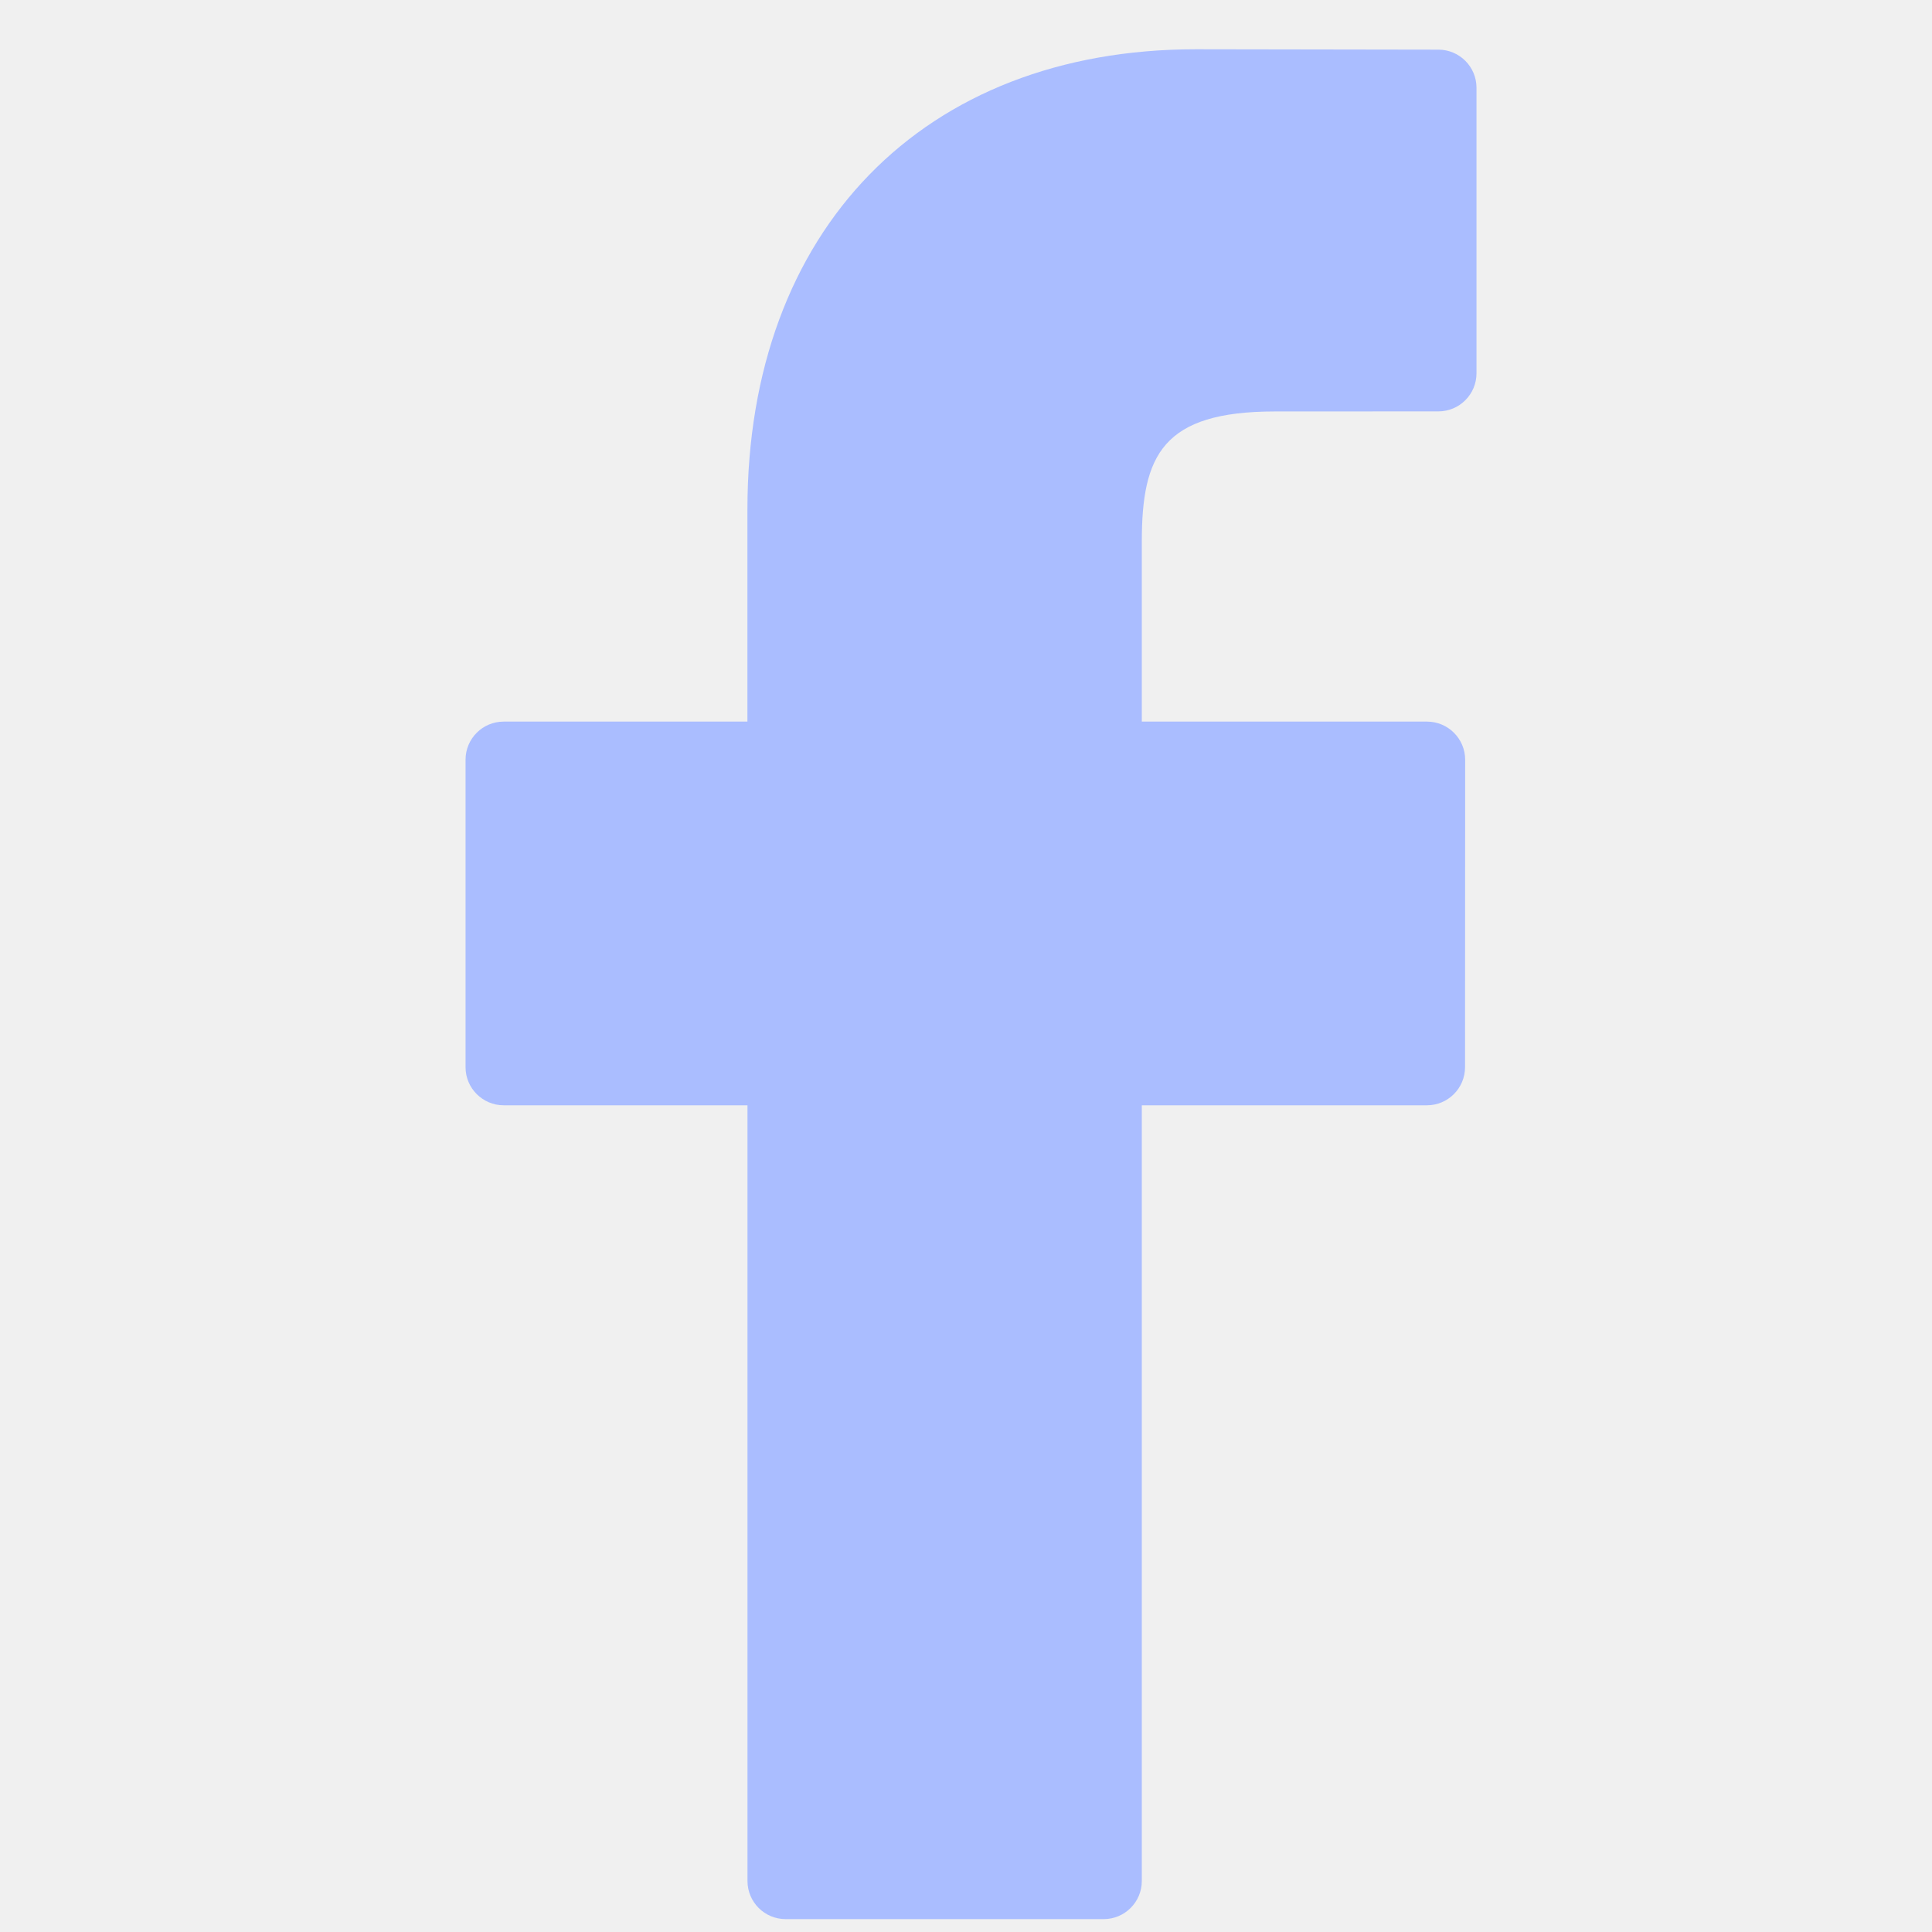
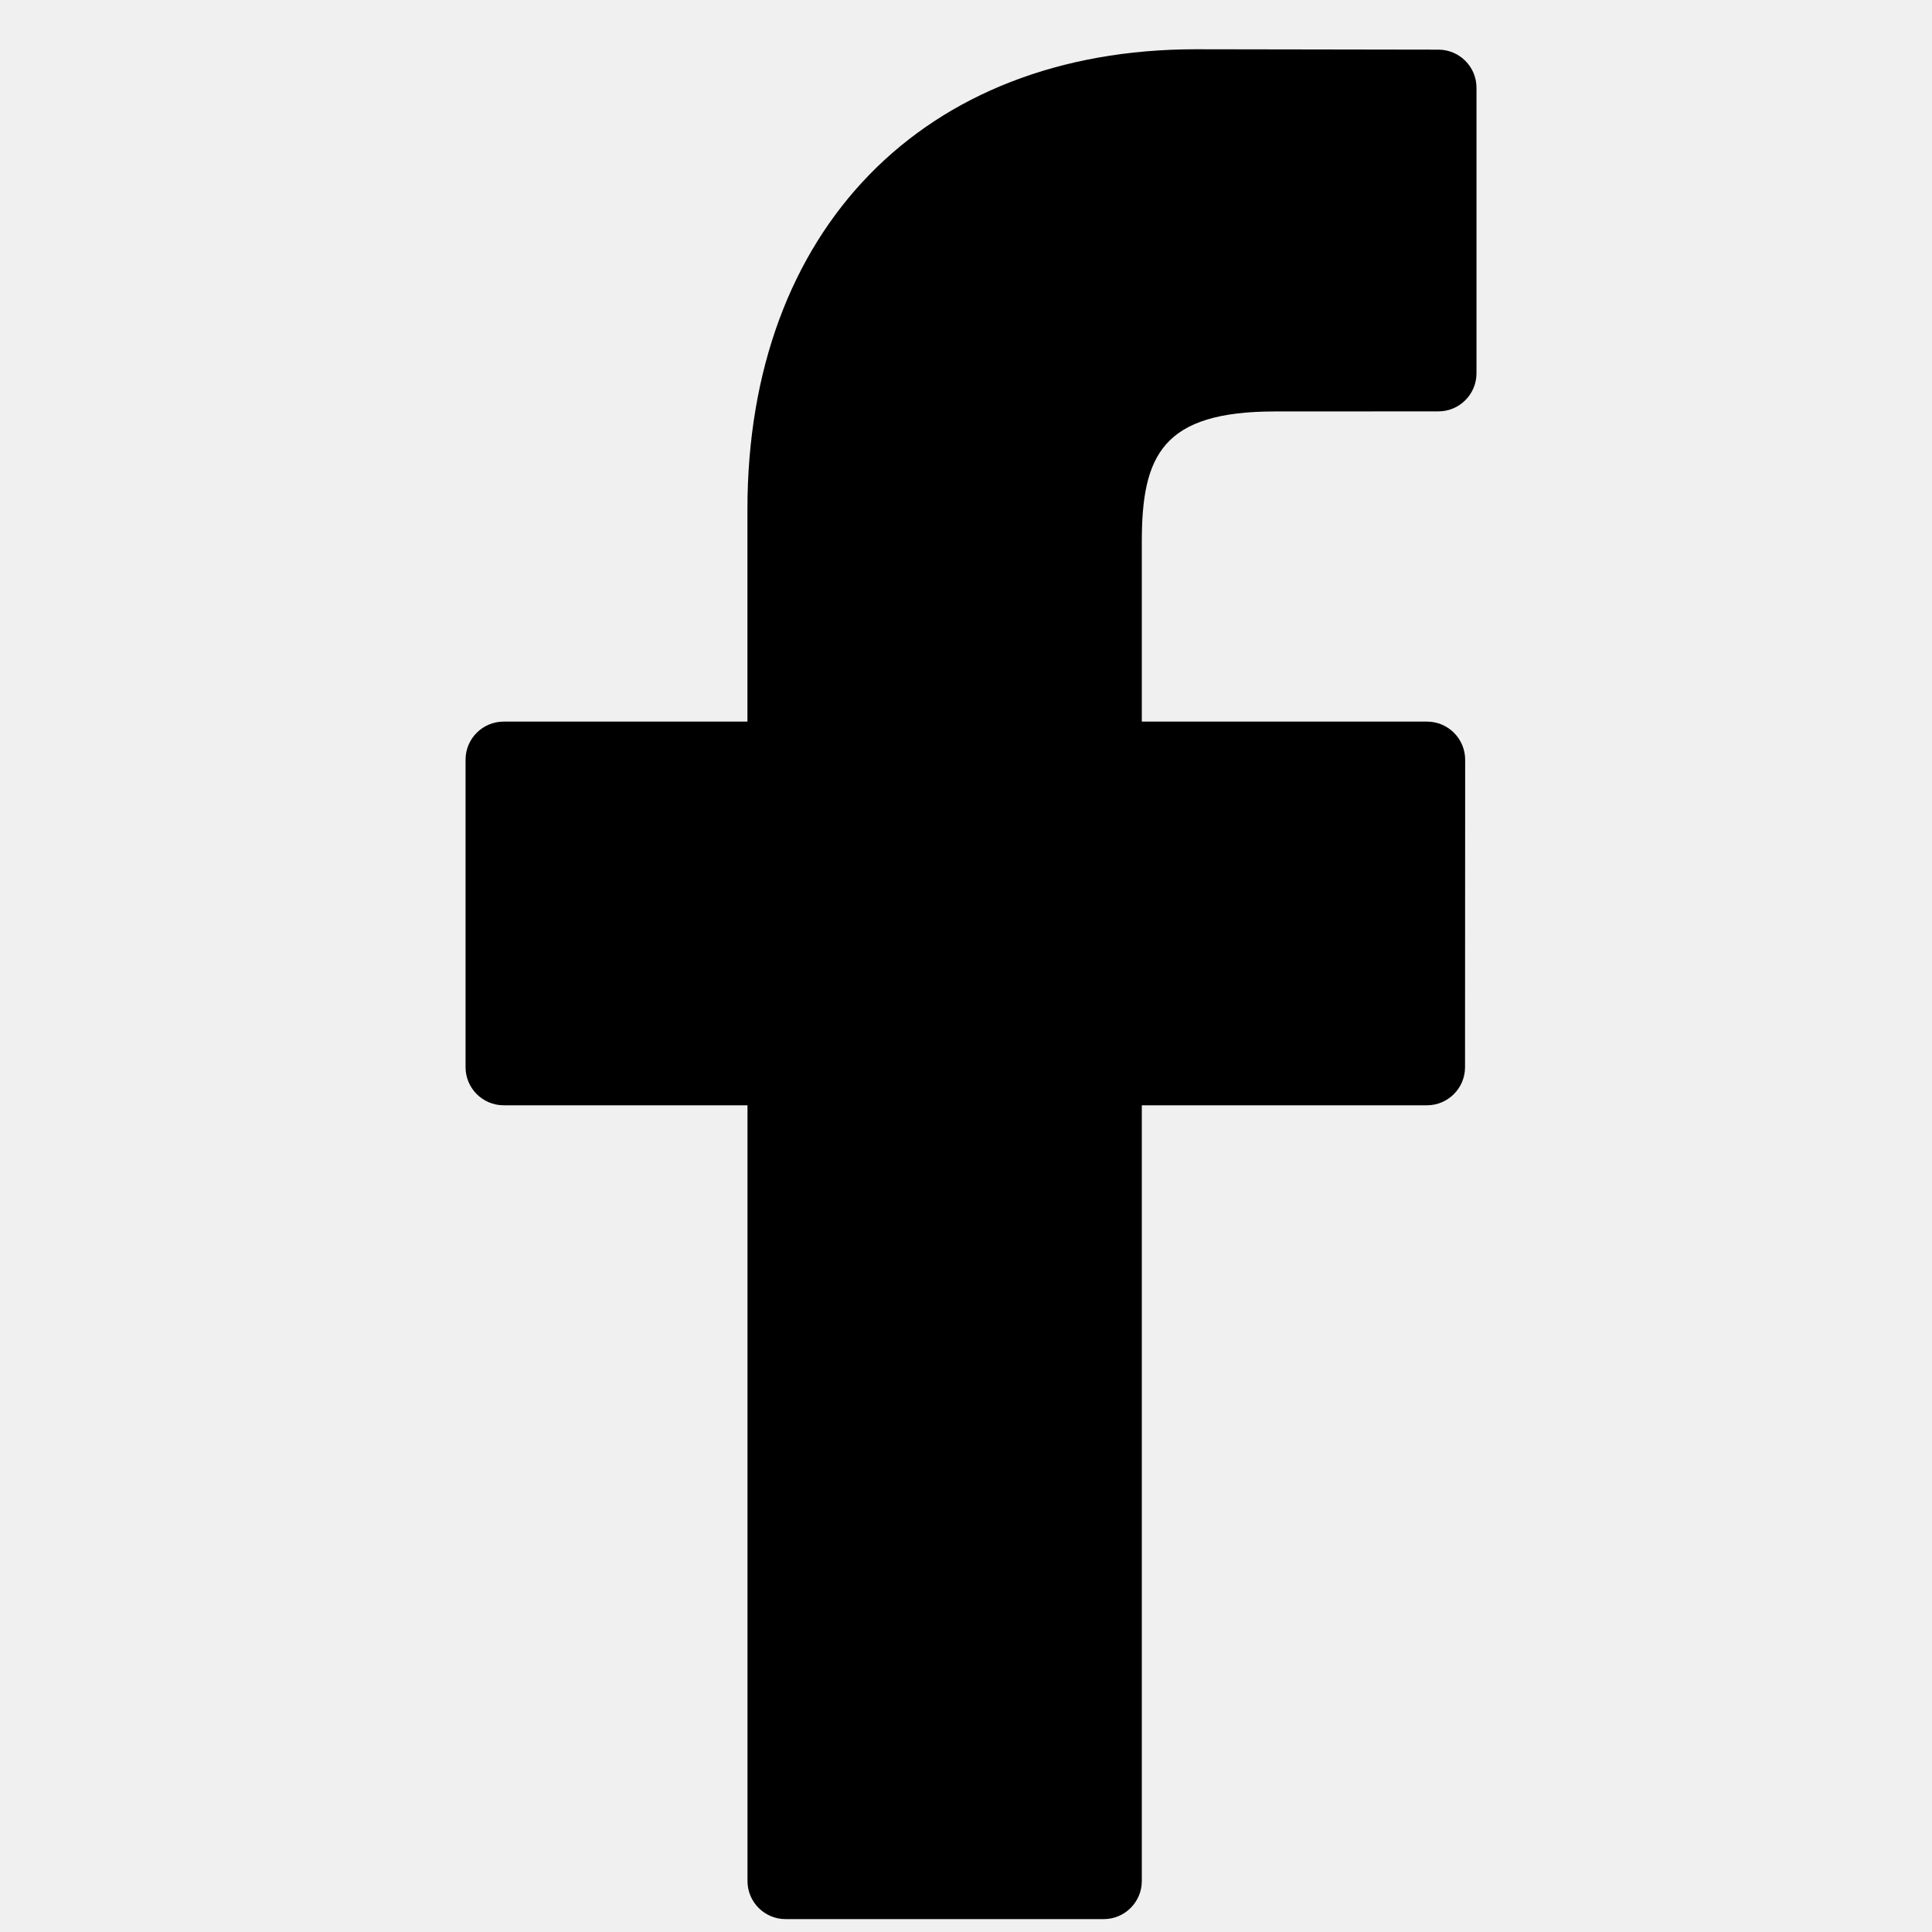
- <svg xmlns="http://www.w3.org/2000/svg" width="30" height="30" fill="none">
-   <g clip-path="url(#clip0)">
-     <path d="M22.336.771L18.57.765c-4.23 0-6.964 2.805-6.964 7.146v3.294H7.821a.592.592 0 00-.592.592v4.774c0 .327.266.592.592.592h3.786v12.045c0 .327.265.592.592.592h4.94a.592.592 0 00.591-.592V17.163h4.427a.592.592 0 00.592-.592l.002-4.774a.593.593 0 00-.593-.592H17.73V8.412c0-1.342.32-2.023 2.069-2.023l2.536-.001a.592.592 0 00.592-.592V1.363a.592.592 0 00-.591-.592z" fill="#AABDFF" />
-   </g>
-   <defs>
-     <clipPath id="clip0">
-       <path fill="#fff" transform="translate(.56 .765)" d="M0 0h29.035v29.035H0z" />
-     </clipPath>
-   </defs>
+ <svg xmlns="http://www.w3.org/2000/svg" width="30" height="30">
+   <path d="M22.336.771L18.57.765c-4.23 0-6.964 2.805-6.964 7.146v3.294H7.821a.592.592 0 00-.592.592v4.774c0 .327.266.592.592.592h3.786v12.045c0 .327.265.592.592.592h4.94a.592.592 0 00.591-.592V17.163h4.427a.592.592 0 00.592-.592l.002-4.774a.593.593 0 00-.593-.592H17.73V8.412c0-1.342.32-2.023 2.069-2.023l2.536-.001a.592.592 0 00.592-.592V1.363a.592.592 0 00-.591-.592z" />
</svg>
